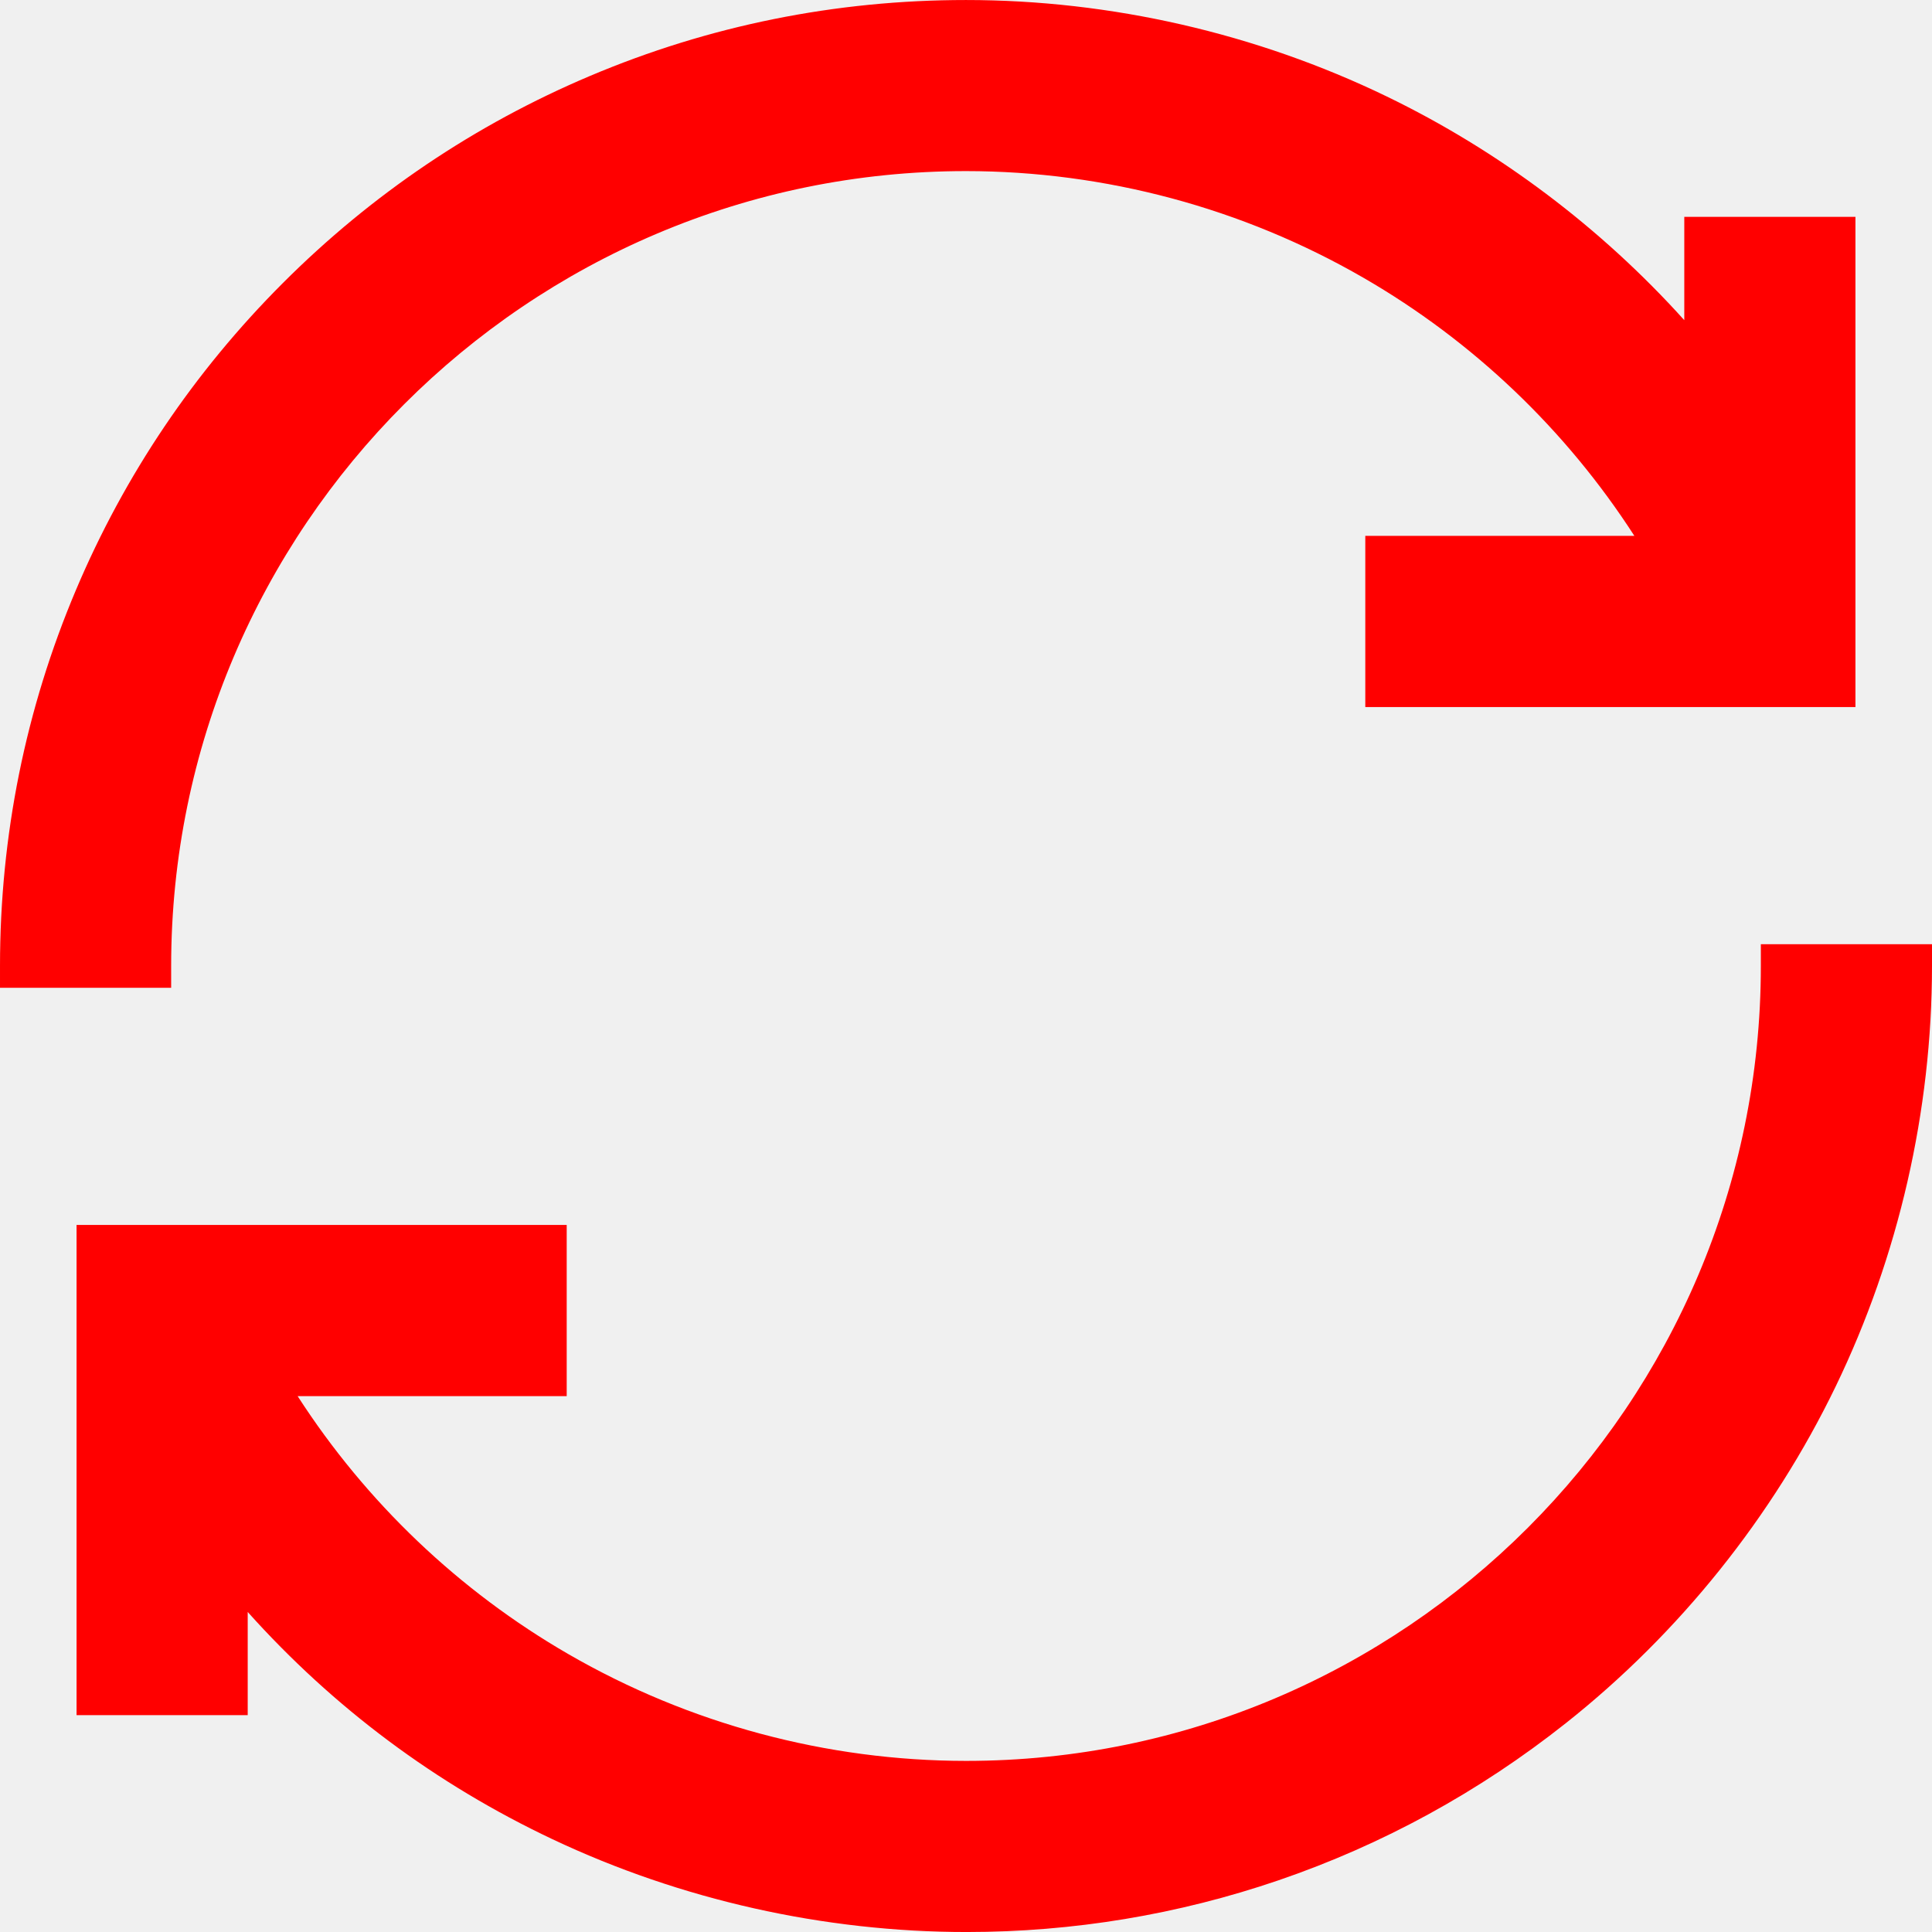
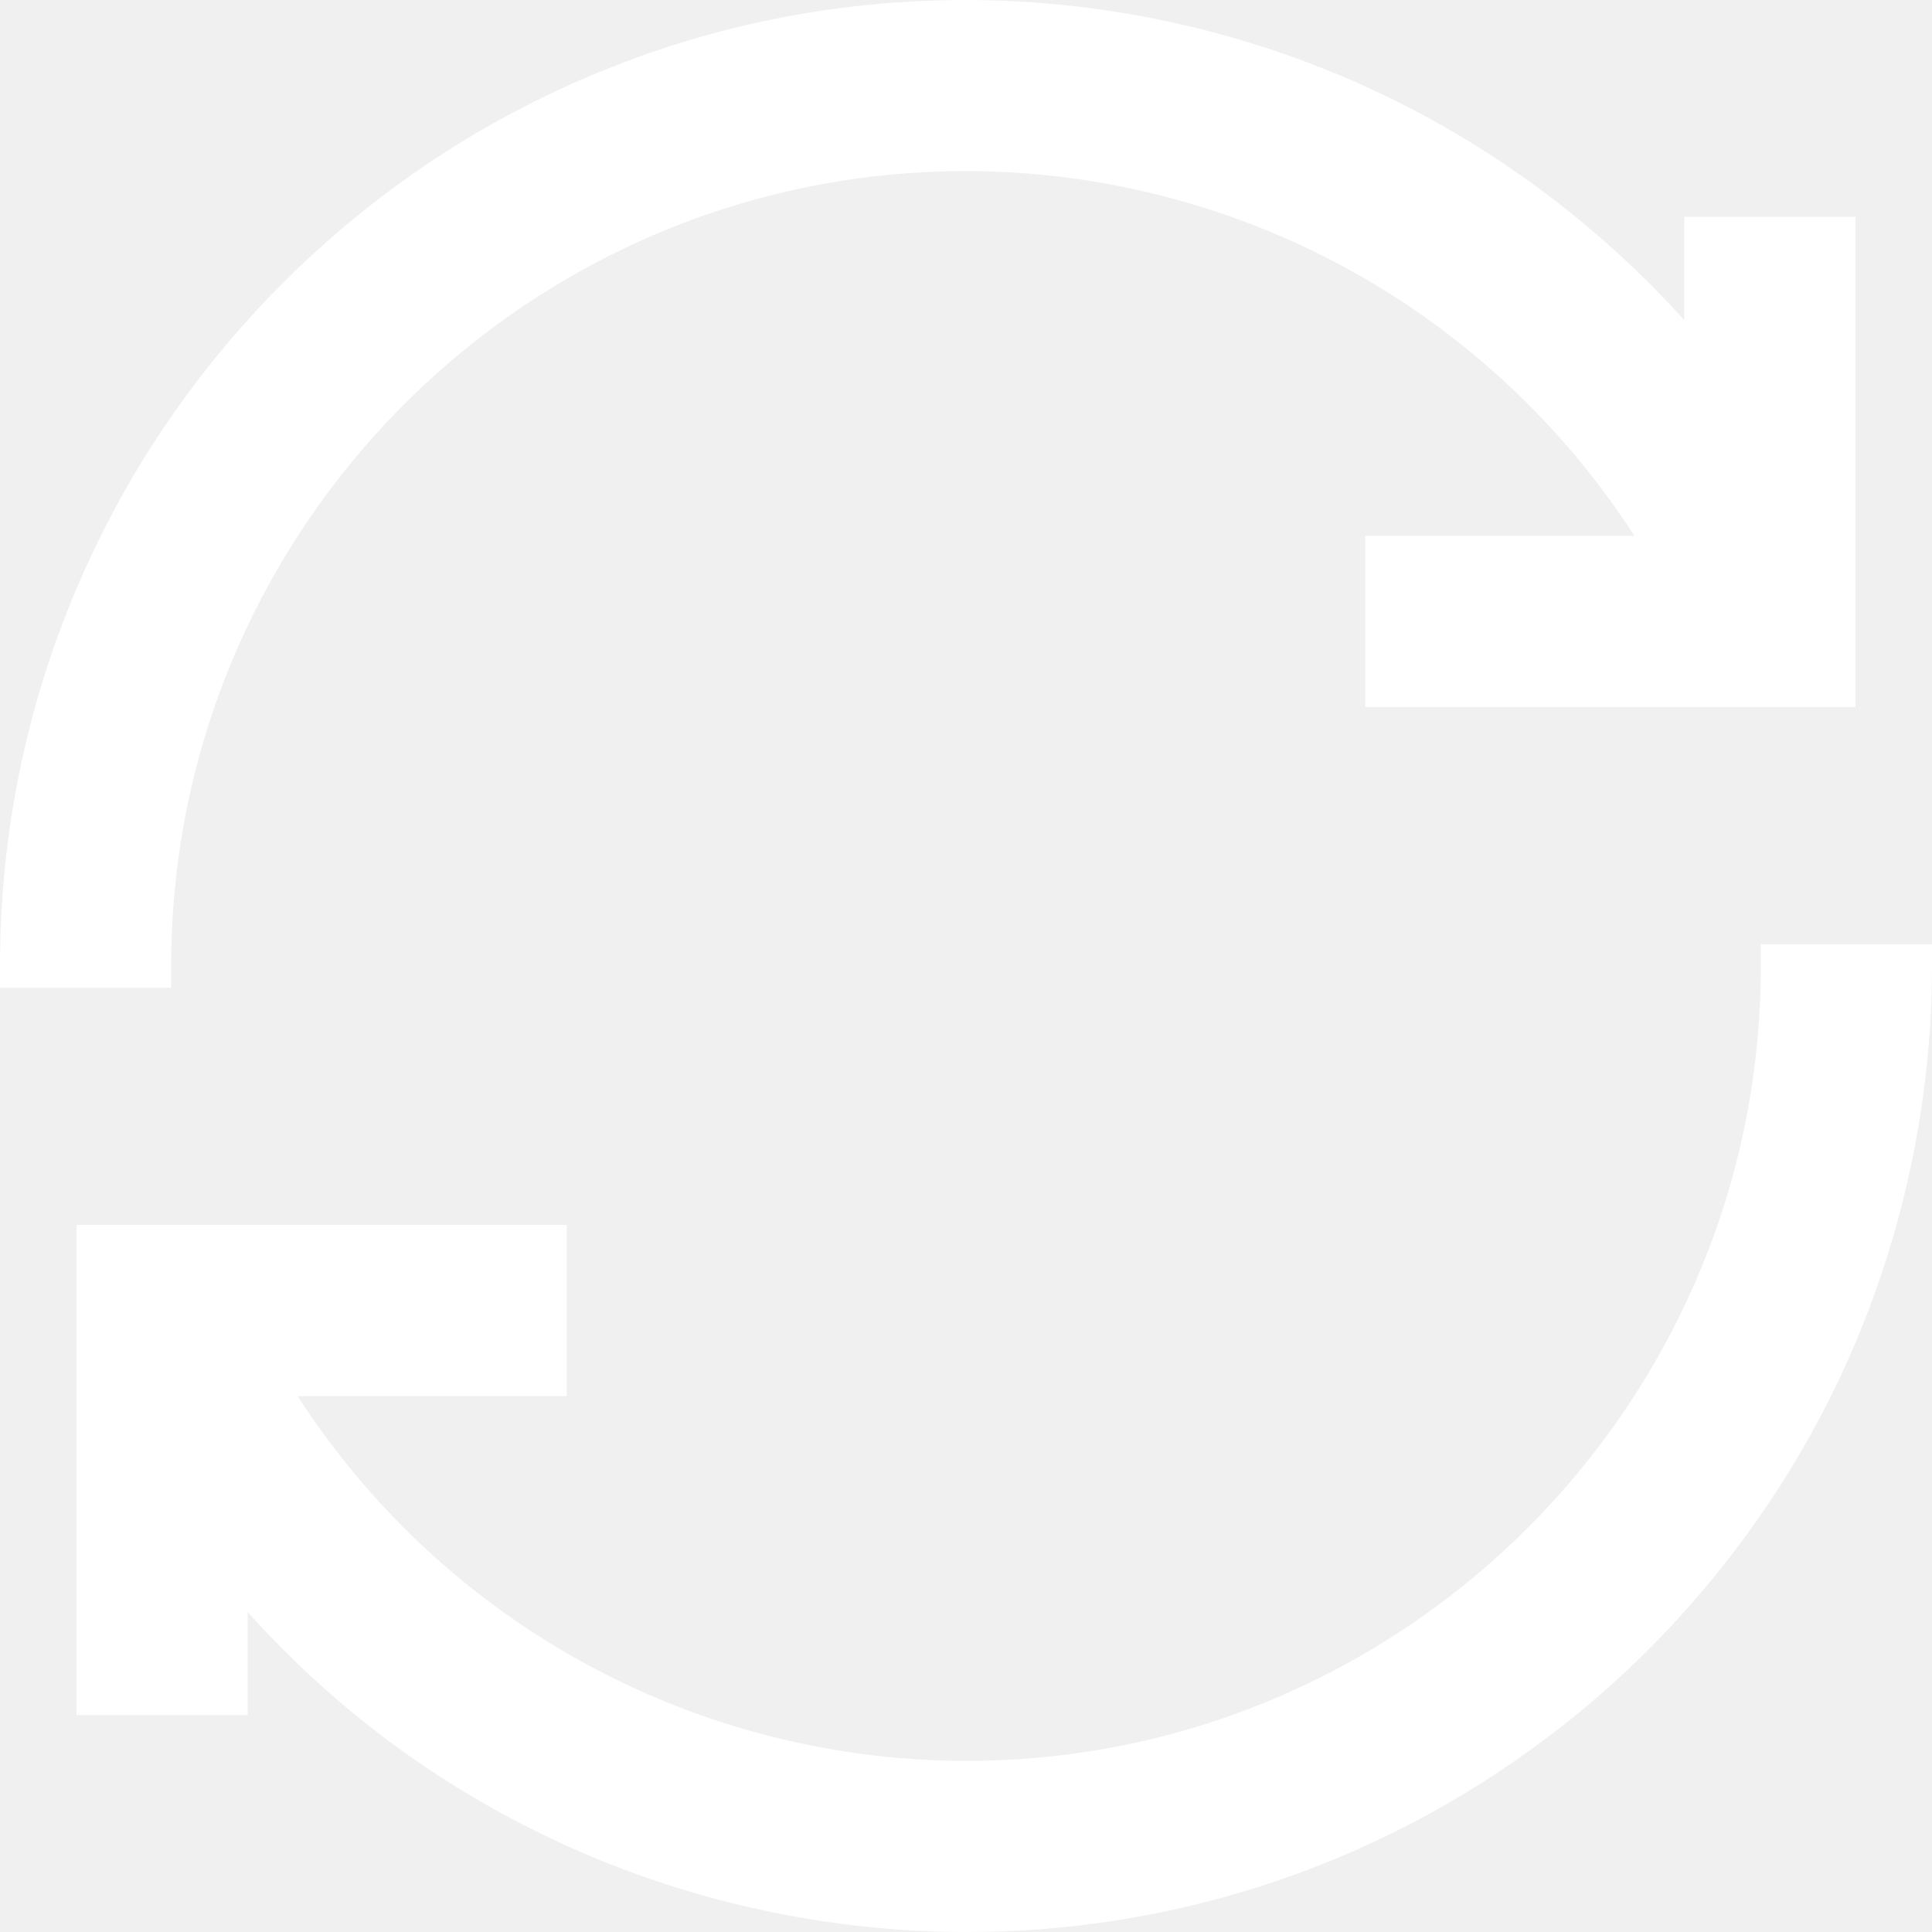
<svg xmlns="http://www.w3.org/2000/svg" enable-background="new 0 0 800 800" height="800" viewBox="0 0 800 800" width="800">
-   <g fill="#f00">
+   <g fill="#fff">
    <path d="m729.129 390.981v9.018c0 181.495-147.646 329.151-329.123 329.151-57.684-.038-114.58-15.306-164.535-44.149-45.373-26.2-83.908-62.957-112.23-106.899h111.419v-70.873h-202.958v202.971h70.87v-42.715c35.543 39.669 77.891 71.26 126.179 94.088 53.188 25.144 112.494 38.434 171.506 38.435h.007c44.122 0 87.573-7.205 129.143-21.414 43.014-14.702 83.053-36.604 119.006-65.093 46.979-37.226 85.602-85.426 111.693-139.389 26.093-53.963 39.888-114.171 39.894-174.112l.001-9.019z" />
    <path d="m70.871 399.999c0-181.495 147.647-329.152 329.124-329.152 57.685.039 114.579 15.305 164.535 44.15 45.372 26.199 83.907 62.956 112.229 106.899h-111.419v70.875h202.958v-202.972h-70.87v42.775c-34.601-38.412-76.807-70.19-123.293-92.671-53.961-26.095-114.162-39.891-174.135-39.896-53.991 0-106.373 10.577-155.69 31.437-47.631 20.146-90.406 48.985-127.138 85.716s-65.573 79.507-85.723 127.139c-20.863 49.318-31.443 101.704-31.448 155.7v9.018h70.87z" />
  </g>
</svg>
